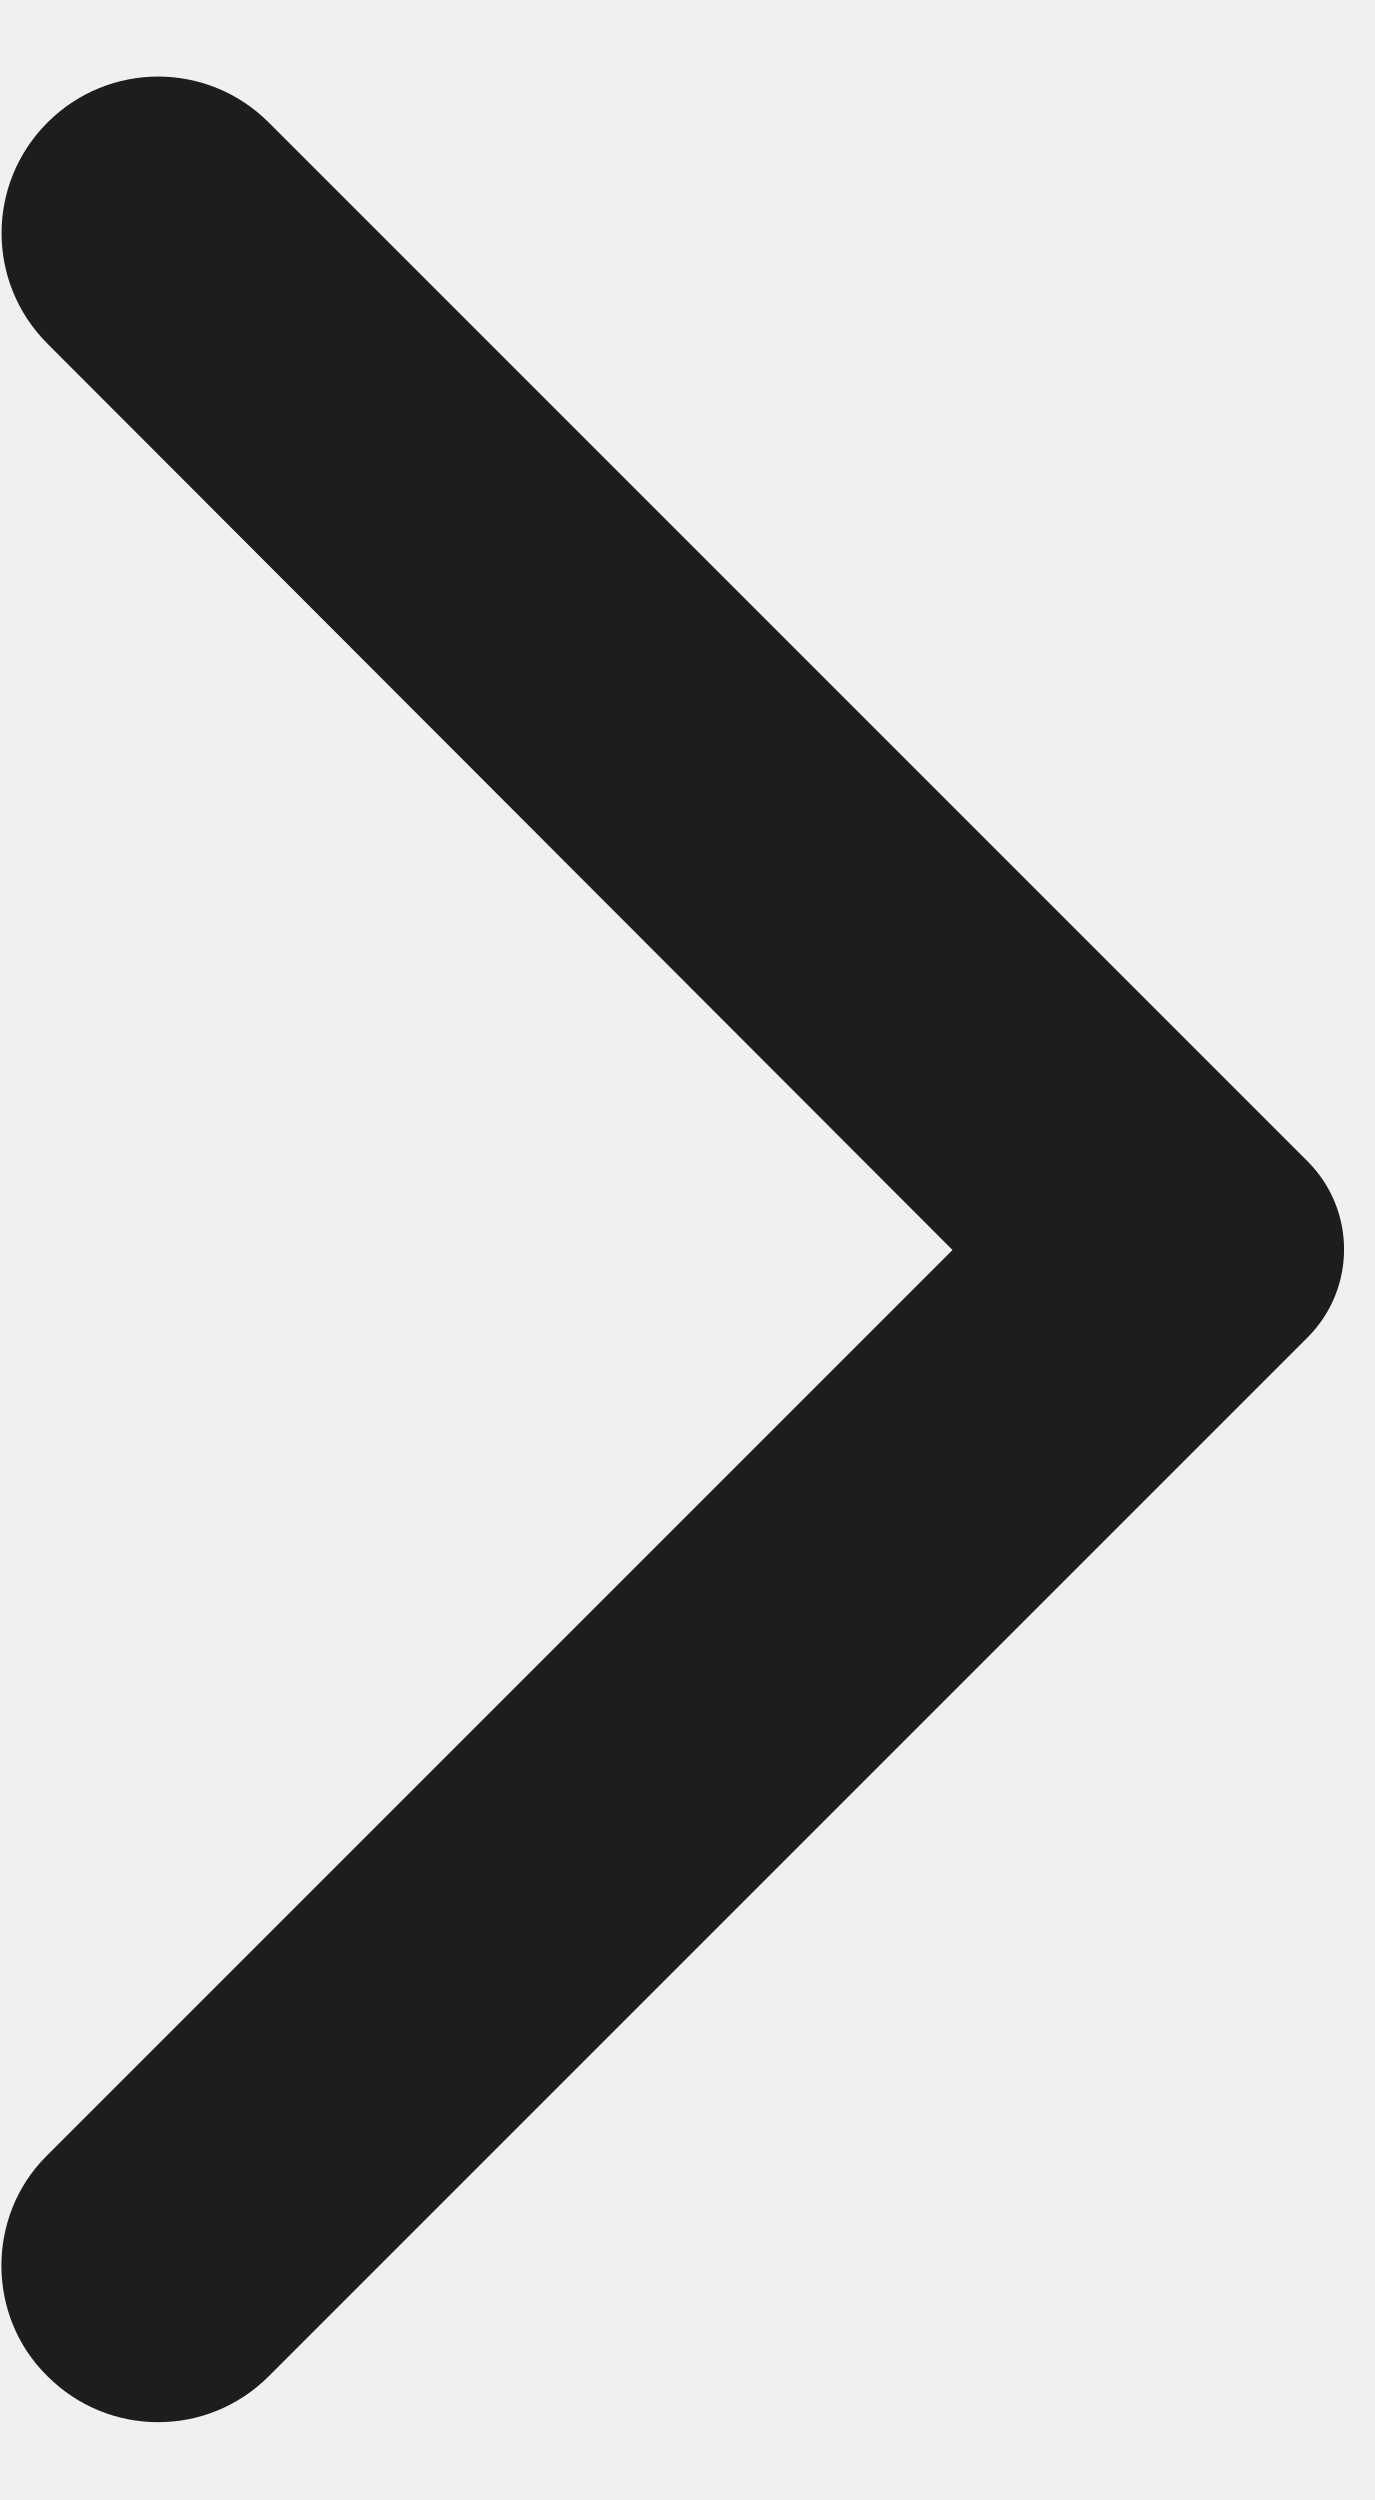
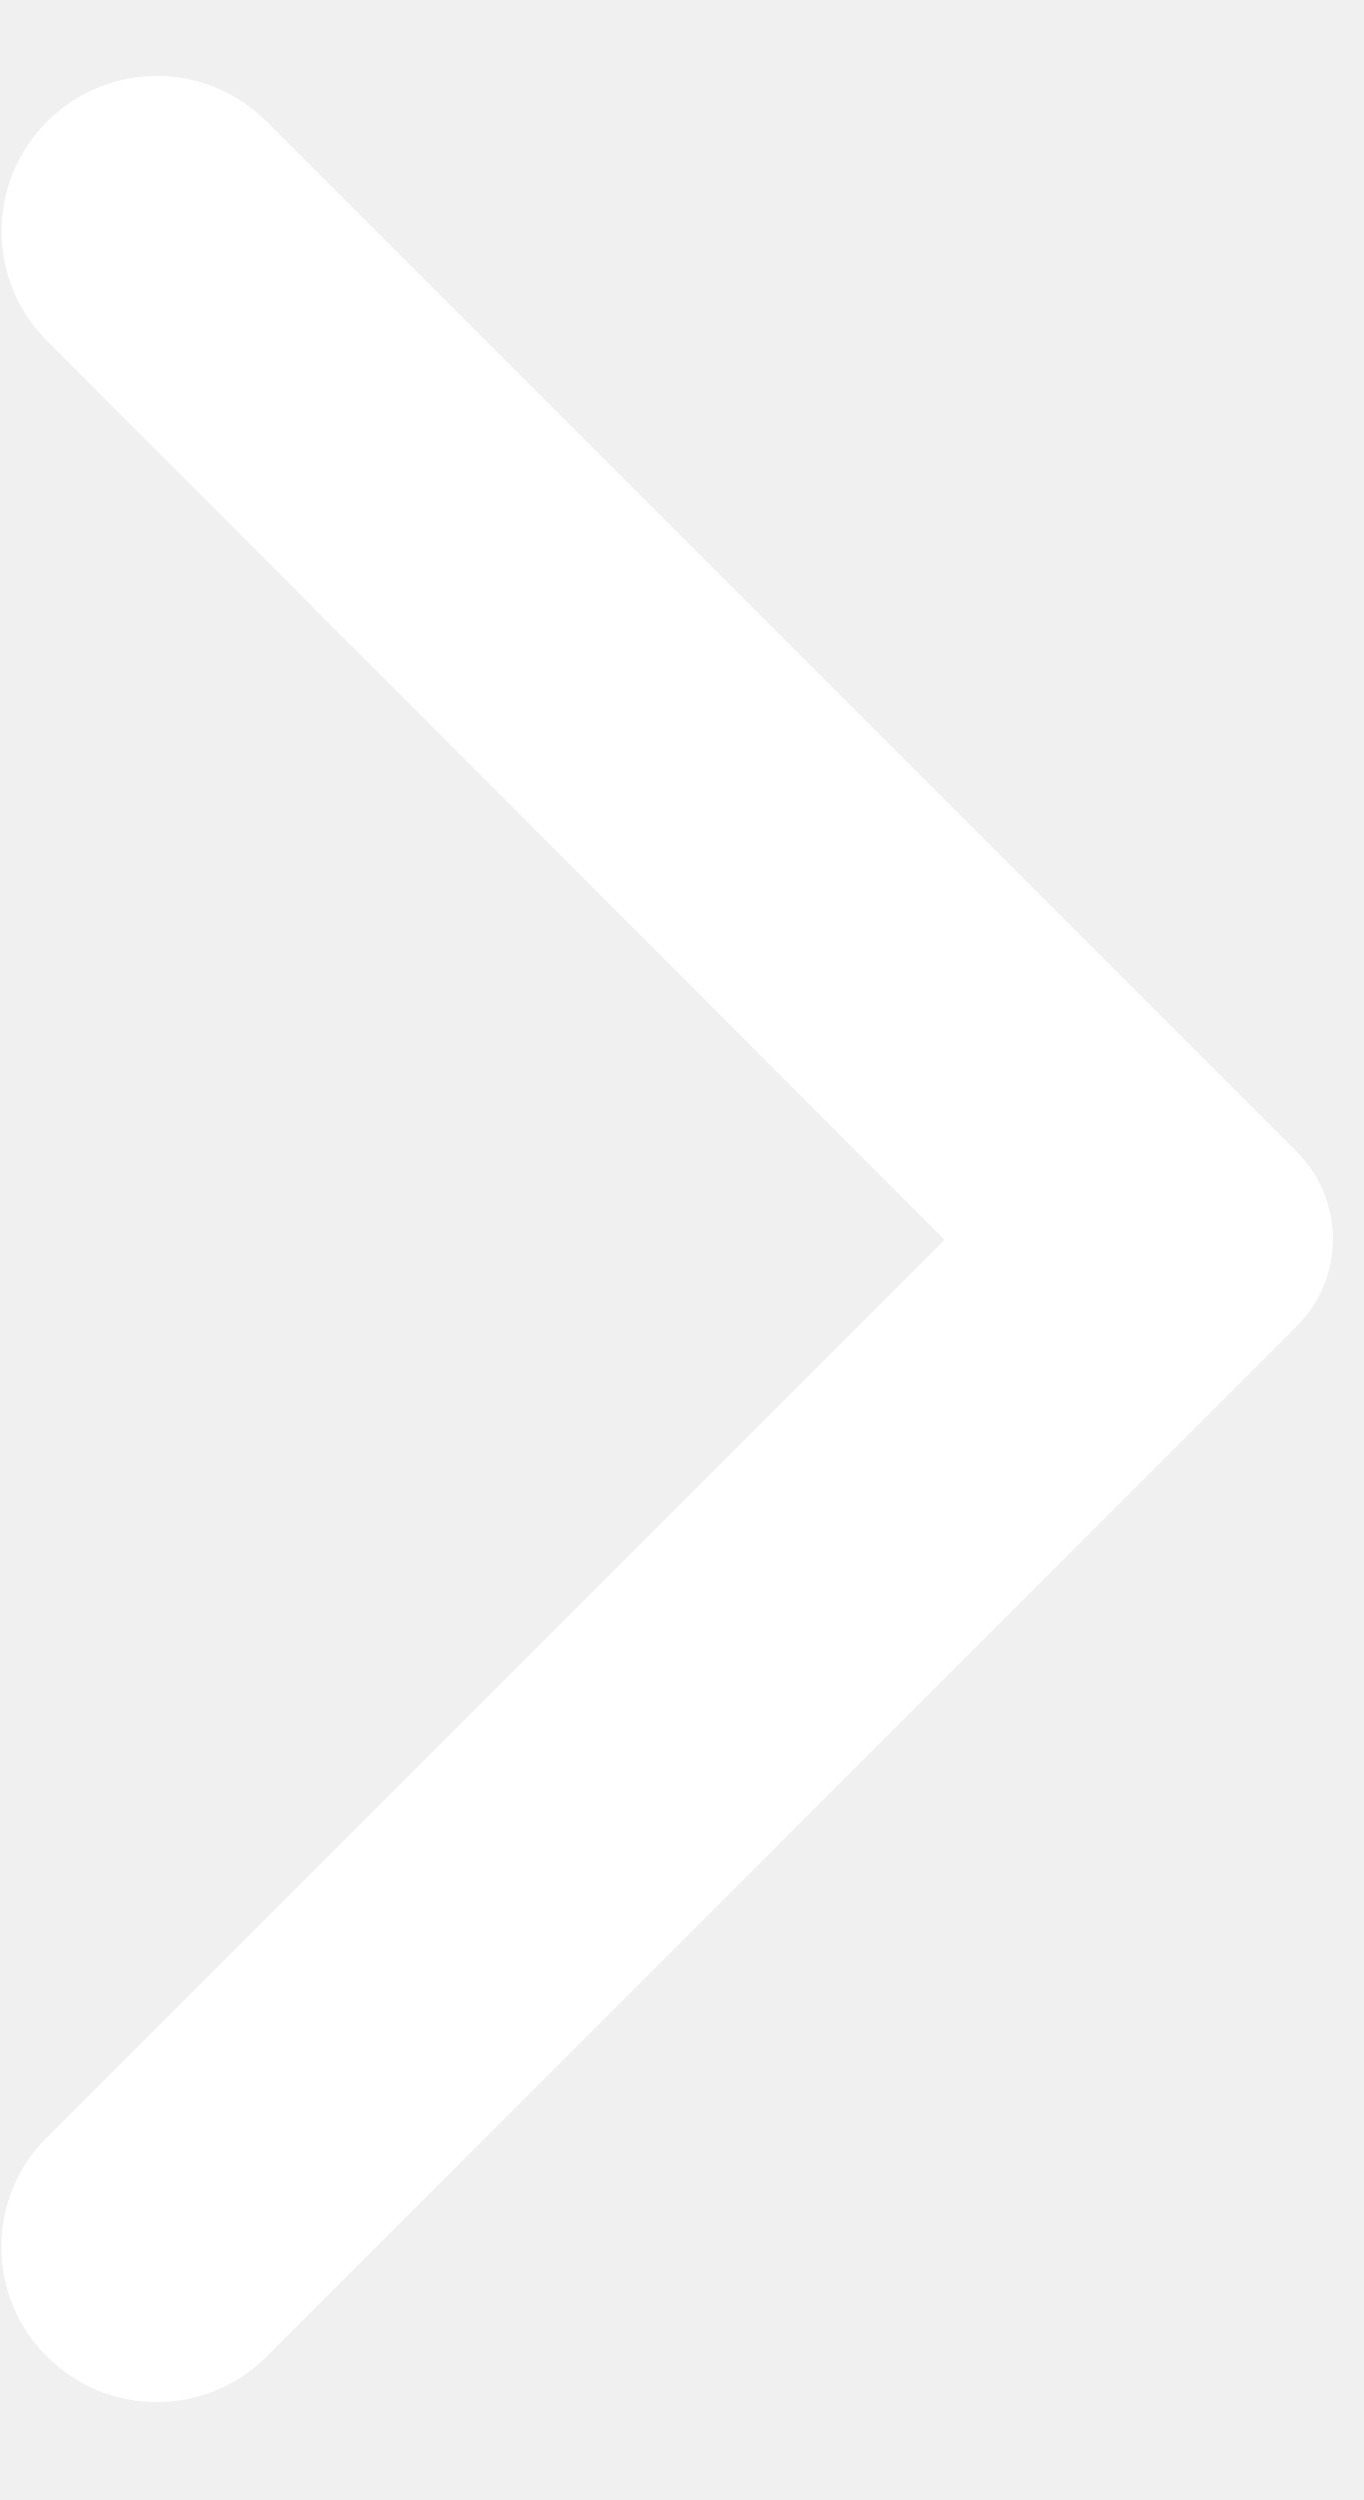
- <svg xmlns="http://www.w3.org/2000/svg" width="11" height="20" viewBox="0 0 11 20" fill="#eee">
-   <g clip-path="url(#clip0_12_154)">
-     <path fill-rule="evenodd" clip-rule="evenodd" d="M0.38 19.01C0.87 19.5 1.66 19.5 2.15 19.01L10.46 10.7C10.85 10.31 10.85 9.68 10.46 9.29L2.15 0.98C1.66 0.49 0.87 0.49 0.38 0.98C-0.11 1.47 -0.11 2.26 0.38 2.75L7.62 10L0.37 17.25C-0.11 17.73 -0.11 18.53 0.38 19.01Z" fill="#1D1D1D" />
+ <svg xmlns="http://www.w3.org/2000/svg" width="6" height="11" viewBox="0 0 6 11" fill="none">
+   <g clip-path="url(#clip0_0_243)">
+     <path fill-rule="evenodd" clip-rule="evenodd" d="M0.207 10.369C0.475 10.636 0.905 10.636 1.173 10.369L5.705 5.836C5.918 5.624 5.918 5.28 5.705 5.067L1.173 0.535C0.905 0.267 0.475 0.267 0.207 0.535C-0.06 0.802 -0.06 1.233 0.207 1.5L4.156 5.455L0.202 9.409C-0.06 9.671 -0.06 10.107 0.207 10.369Z" fill="white" />
  </g>
  <defs>
-     <clipPath id="clip0_12_154">
-       <rect width="11" height="20" fill="#eee" />
+     <clipPath id="clip0_0_243">
+       <rect width="6" height="10.909" fill="white" />
    </clipPath>
  </defs>
</svg>
